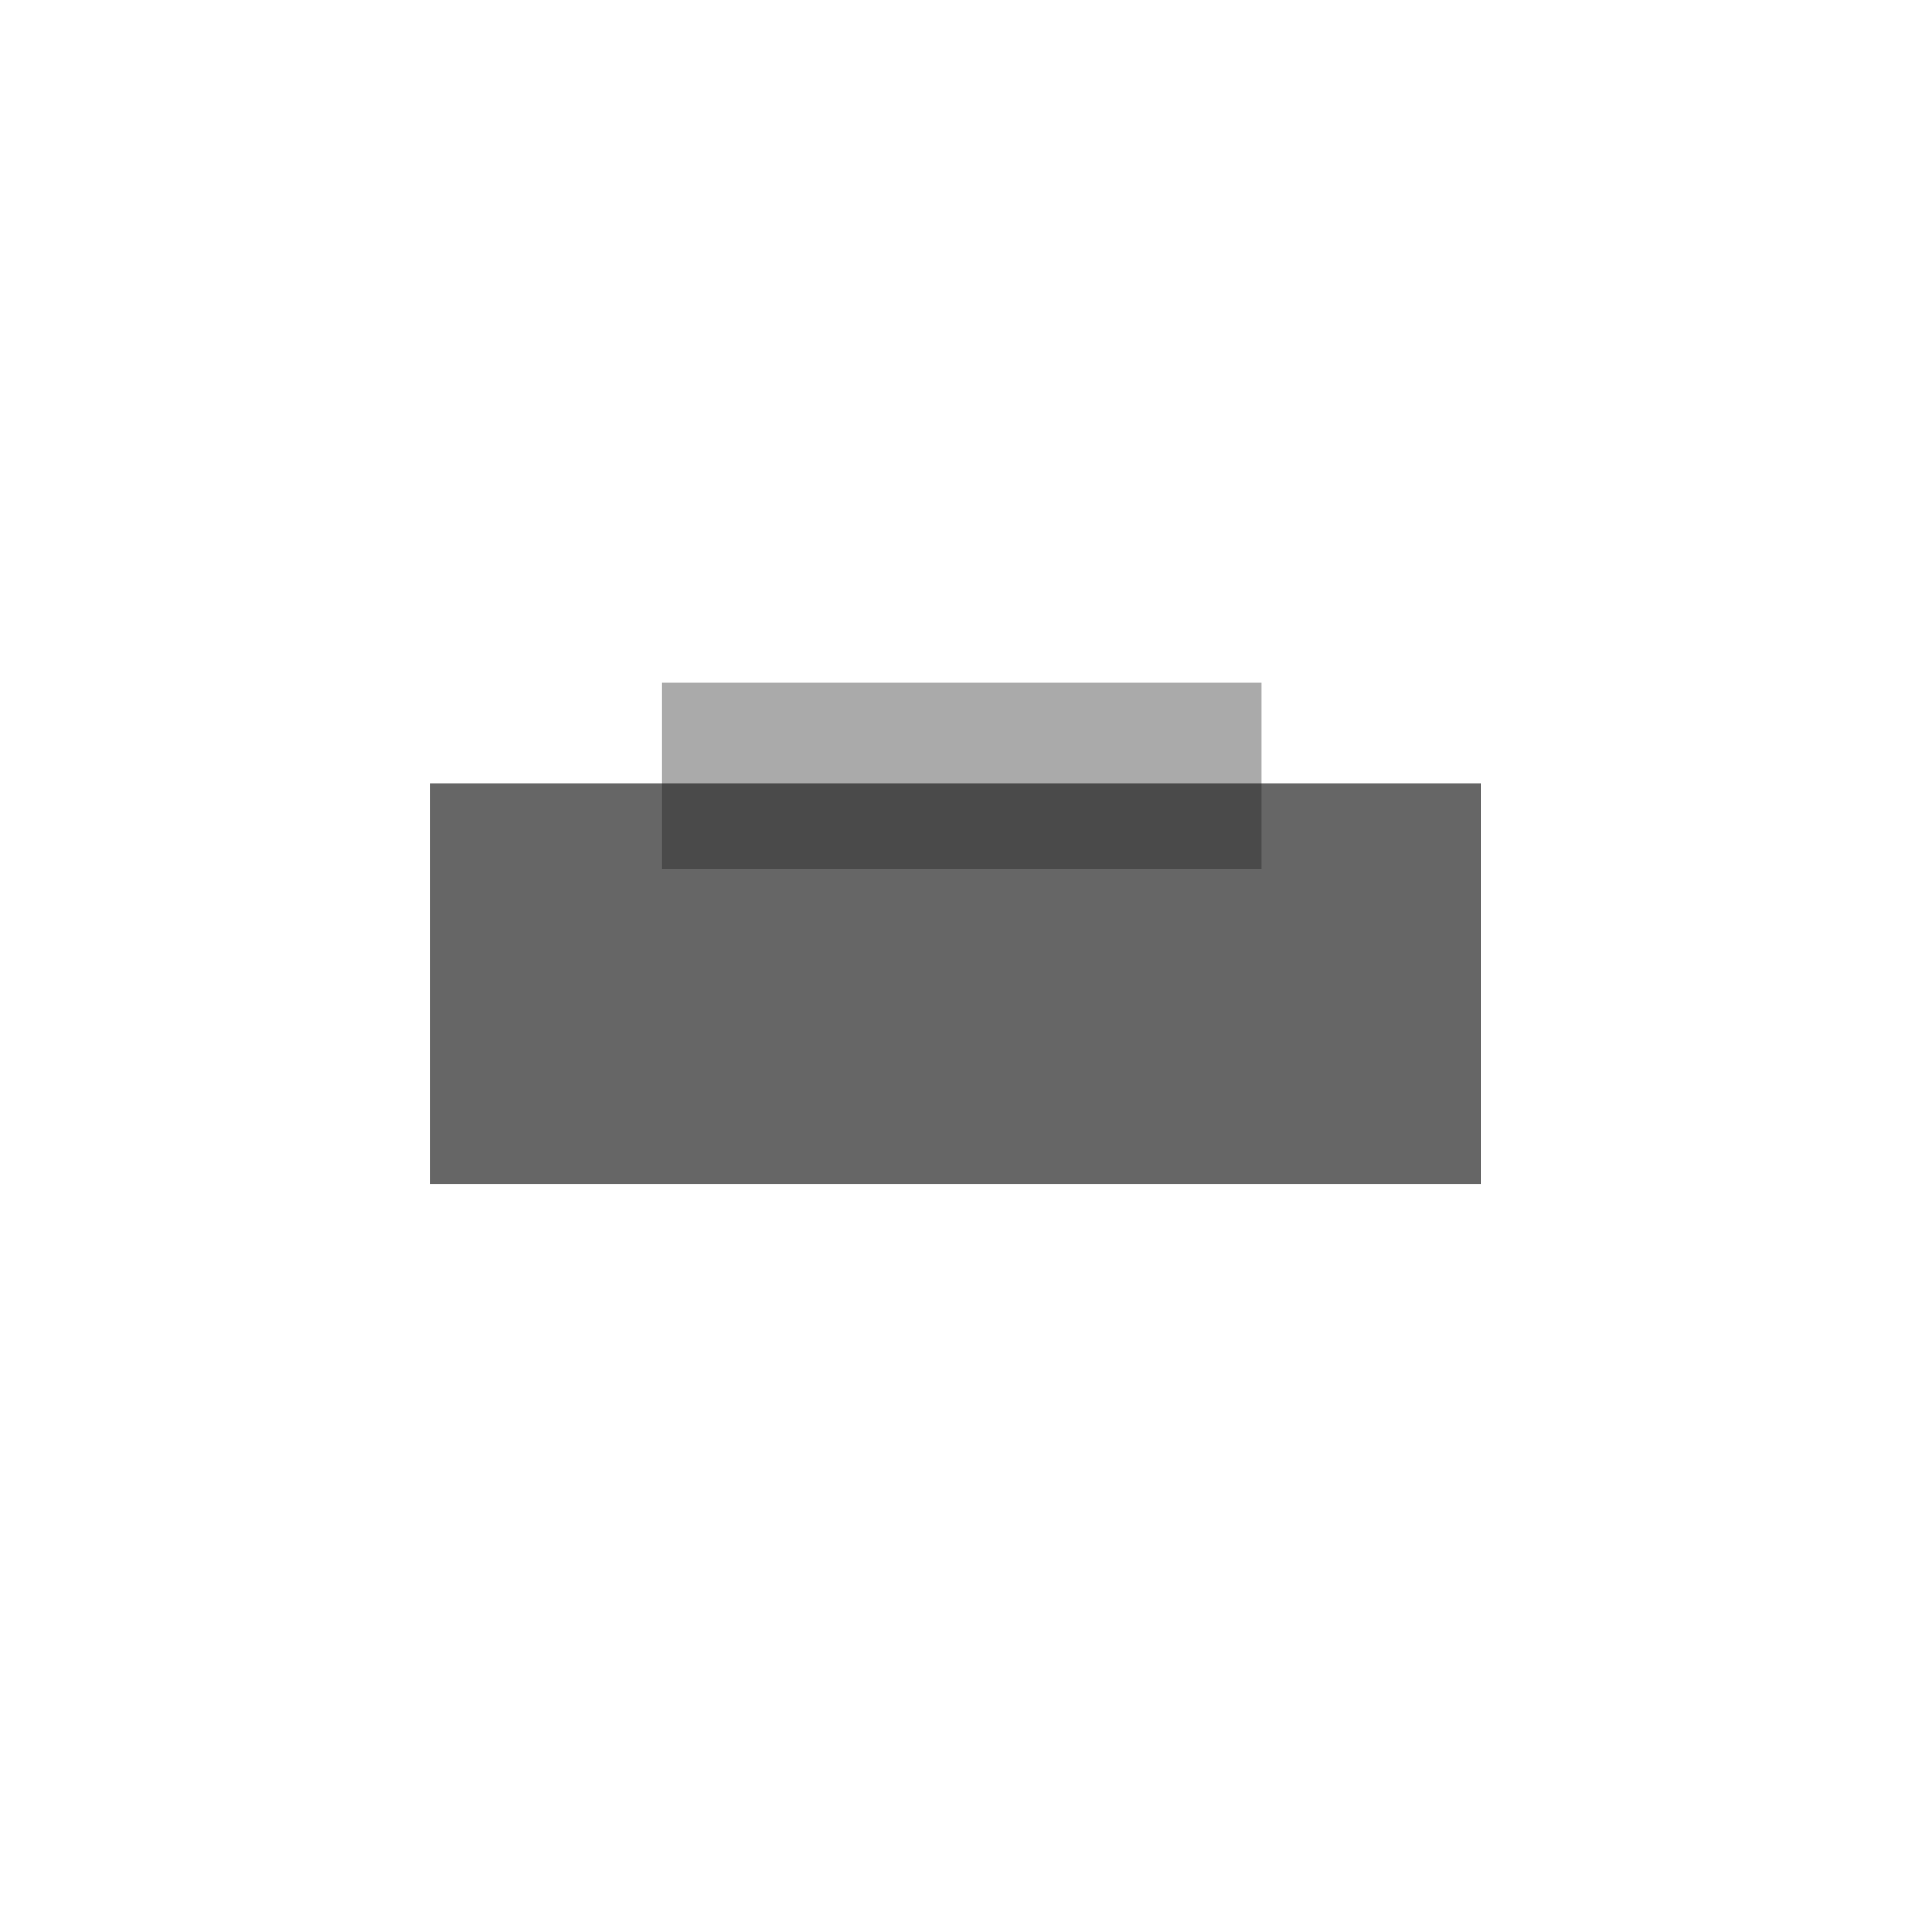
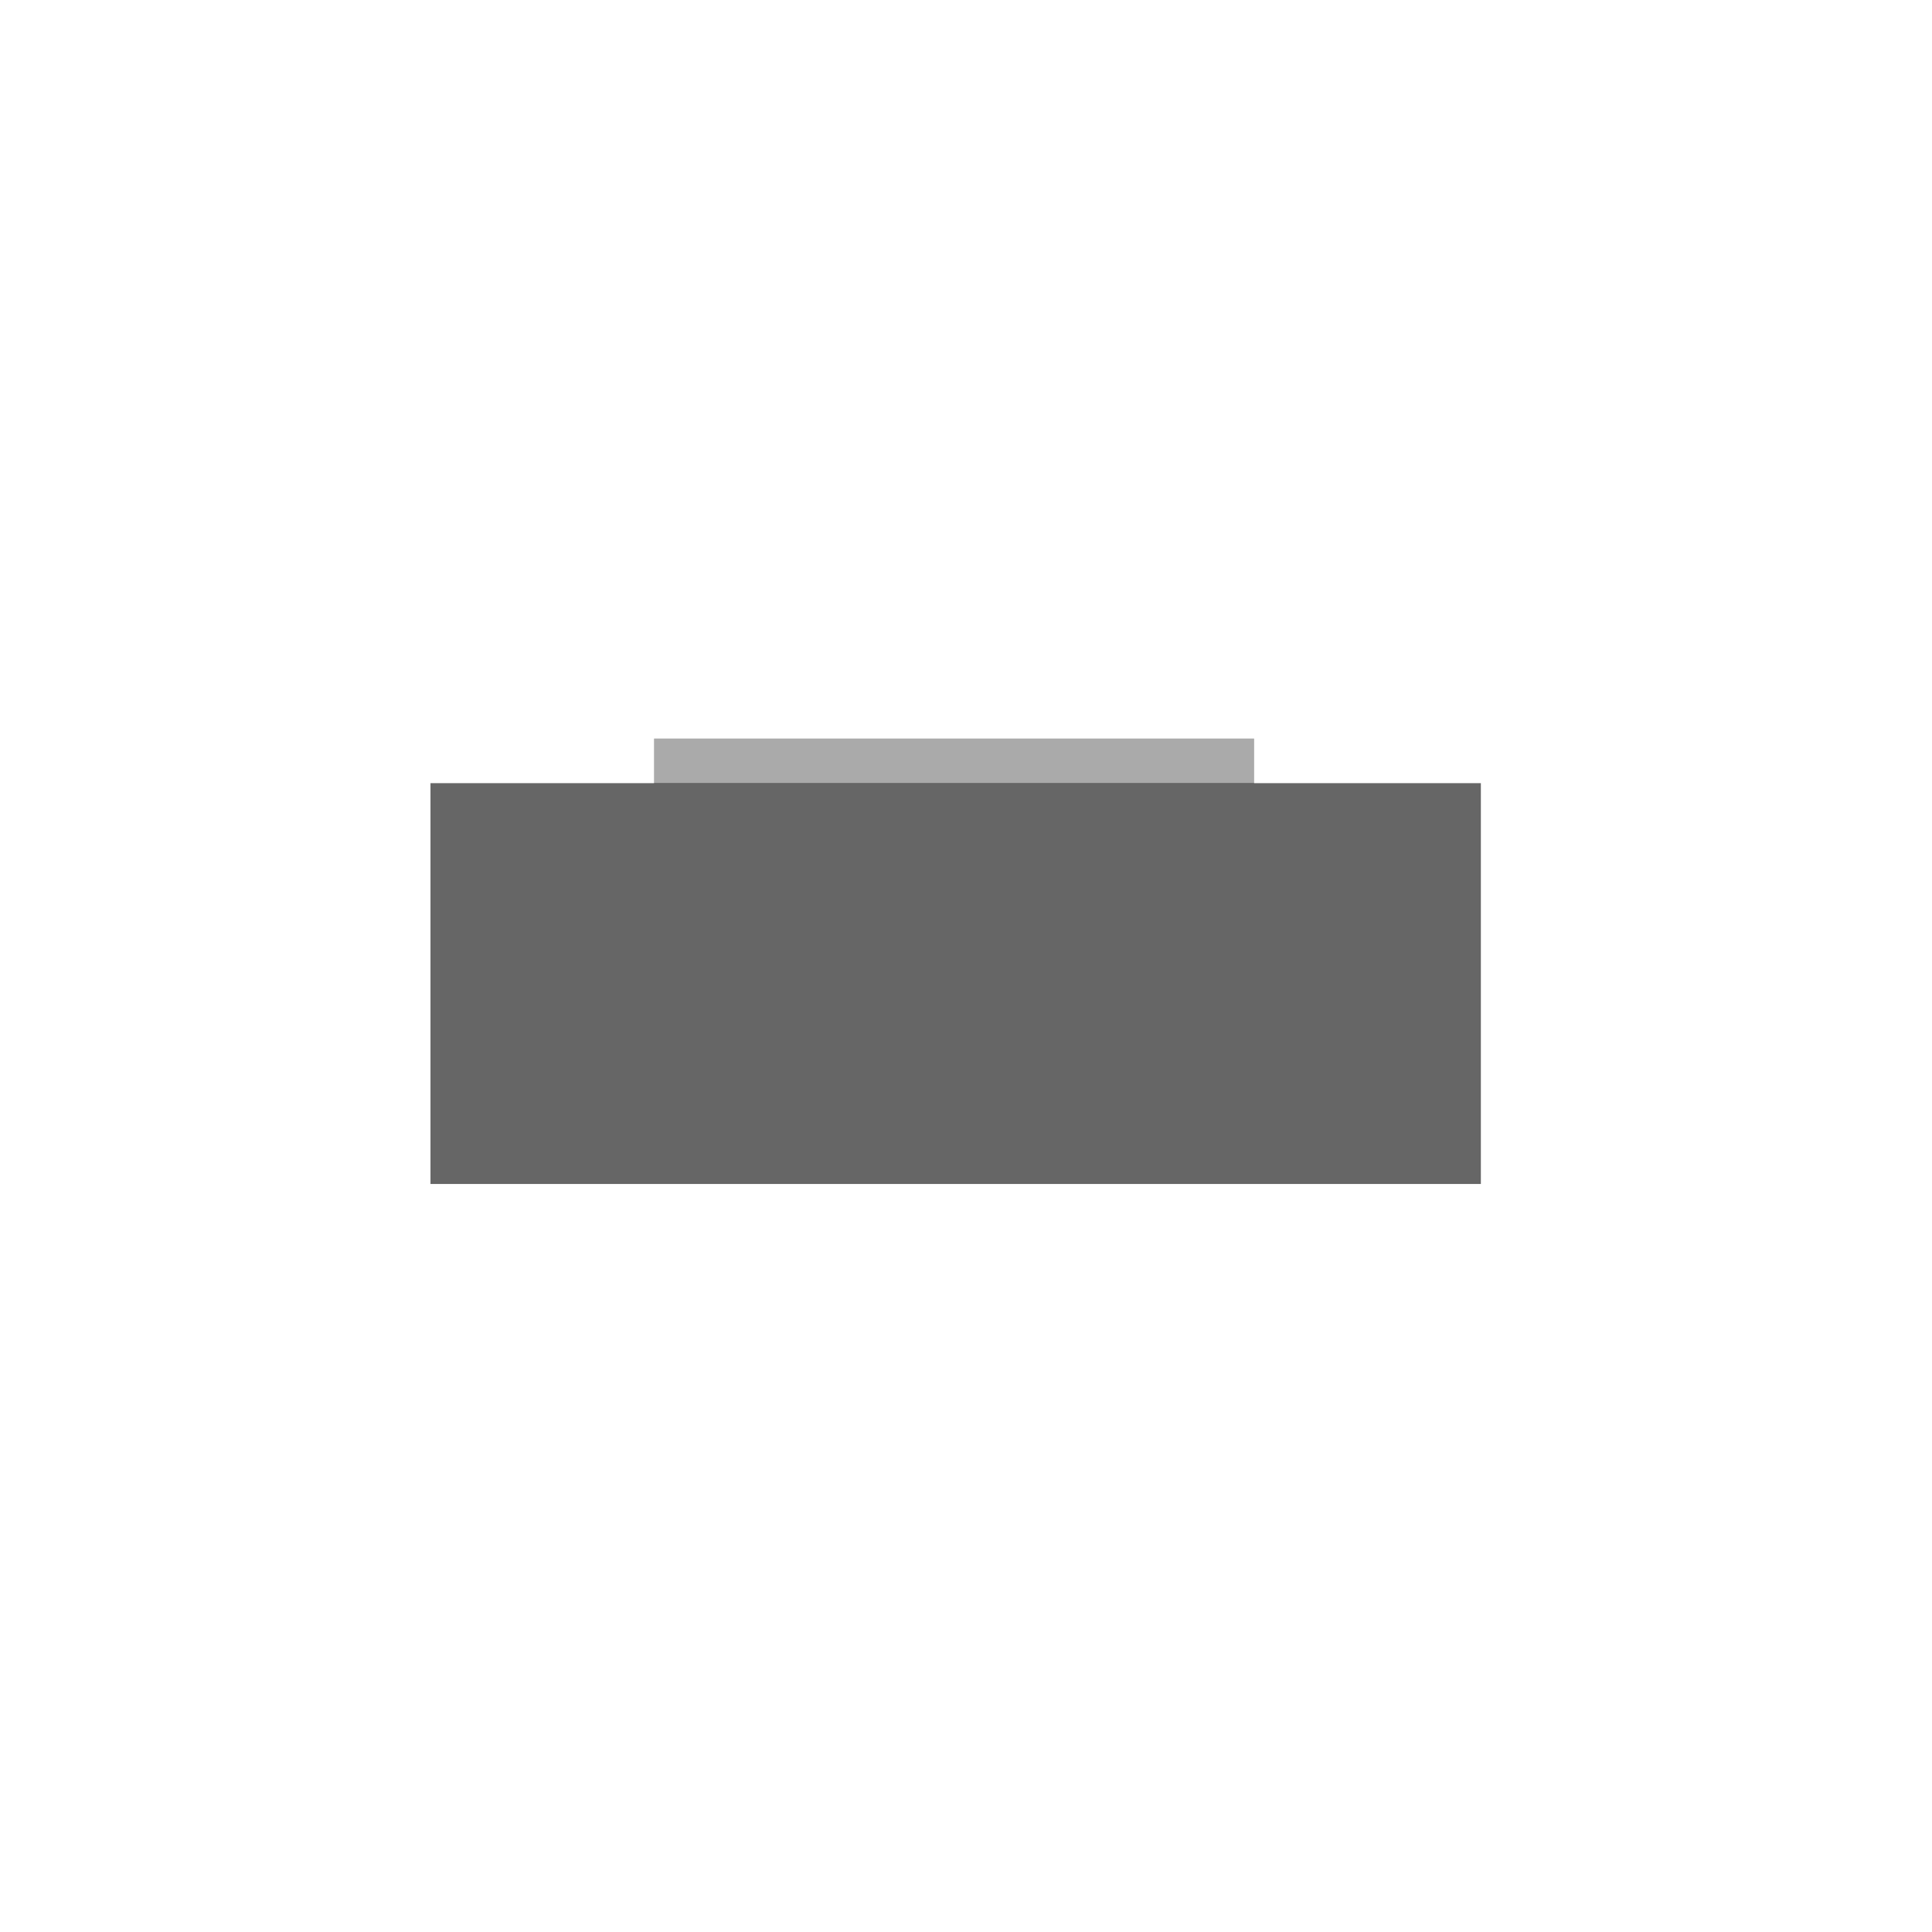
<svg xmlns="http://www.w3.org/2000/svg" width="64" height="64" viewBox="0 0 16.933 16.933" version="1.1" id="svg1">
  <defs id="defs1" />
  <g id="layer1">
-     <rect style="fill:#808080;fill-opacity:0.666;stroke-width:0.624" id="rect1" width="5.26" height="1.631" x="5.797" y="5.985" />
-     <rect style="fill:#1a1a1a;fill-opacity:0.666;stroke-width:0.916" id="rect2" width="9.206" height="3.513" x="3.773" y="6.864" />
+     <g id="g1">
+       <rect style="fill:#808080;fill-opacity:0.666;stroke-width:0.307" id="rect1" width="5.26" height="0.395" x="5.732" y="6.473" />
+       <rect style="fill:#1a1a1a;fill-opacity:0.666;stroke-width:0.916" id="rect2" width="9.206" height="3.513" x="3.773" y="6.864" />
+     </g>
  </g>
</svg>
